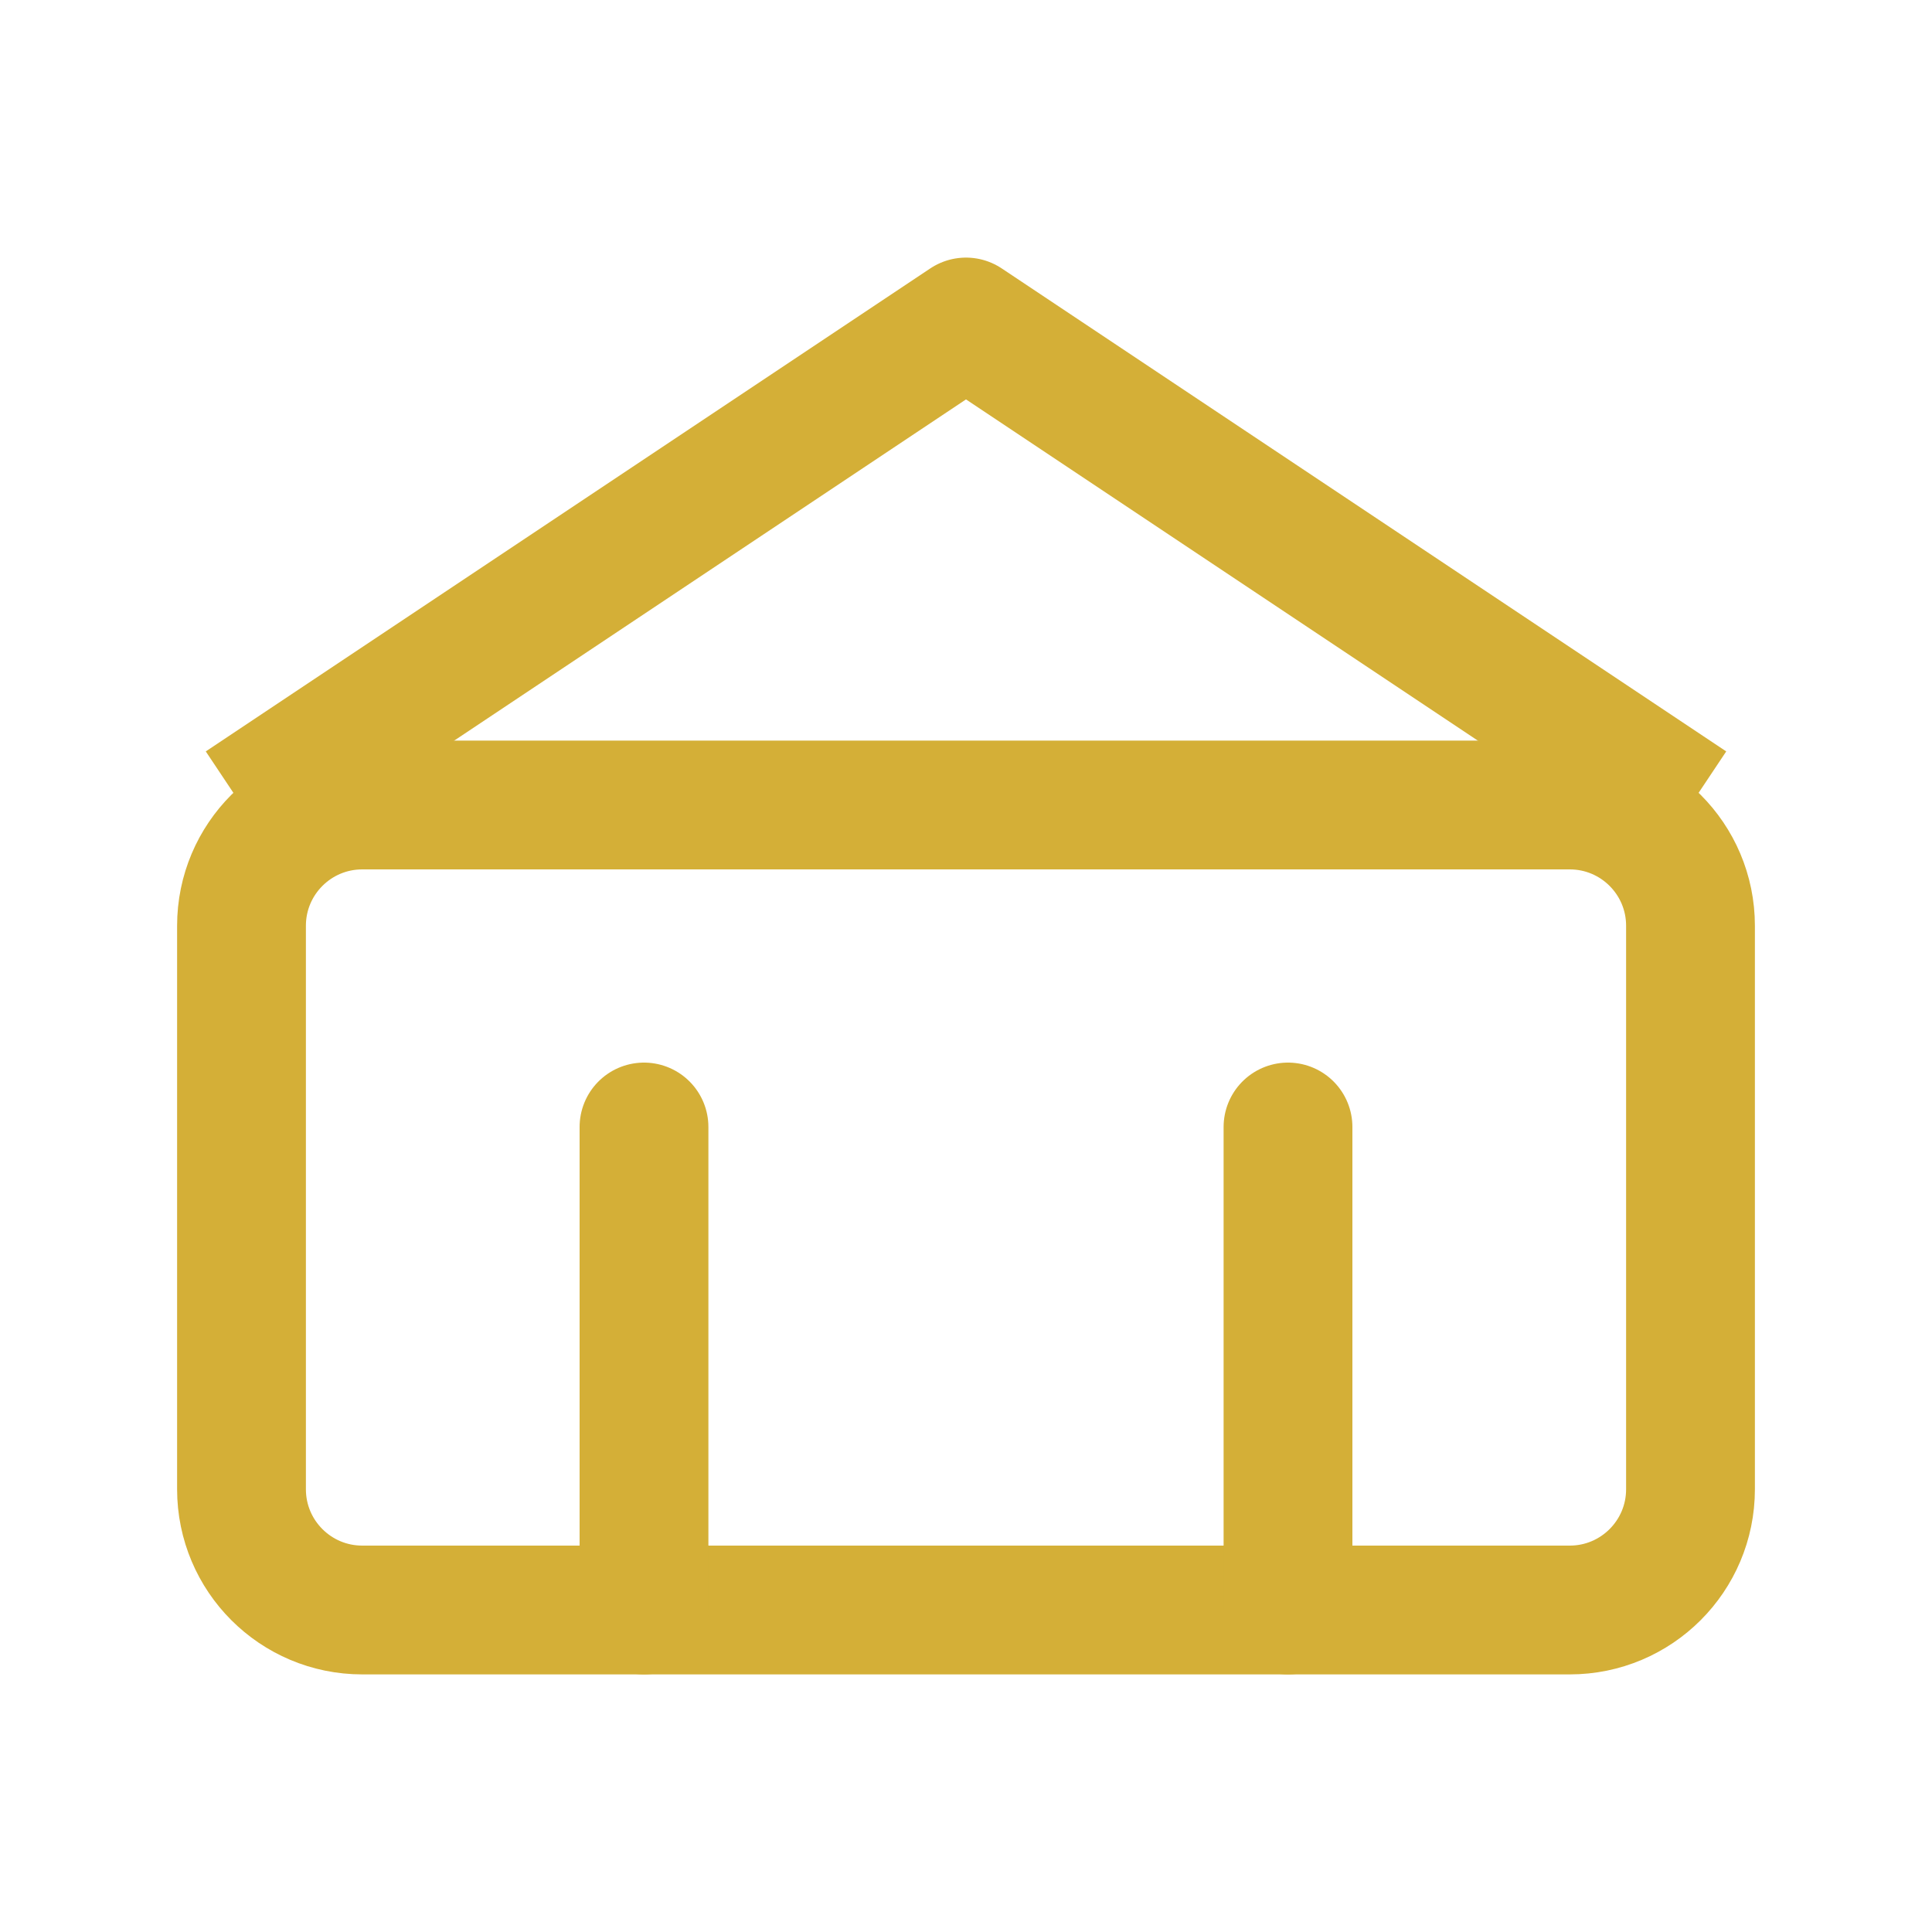
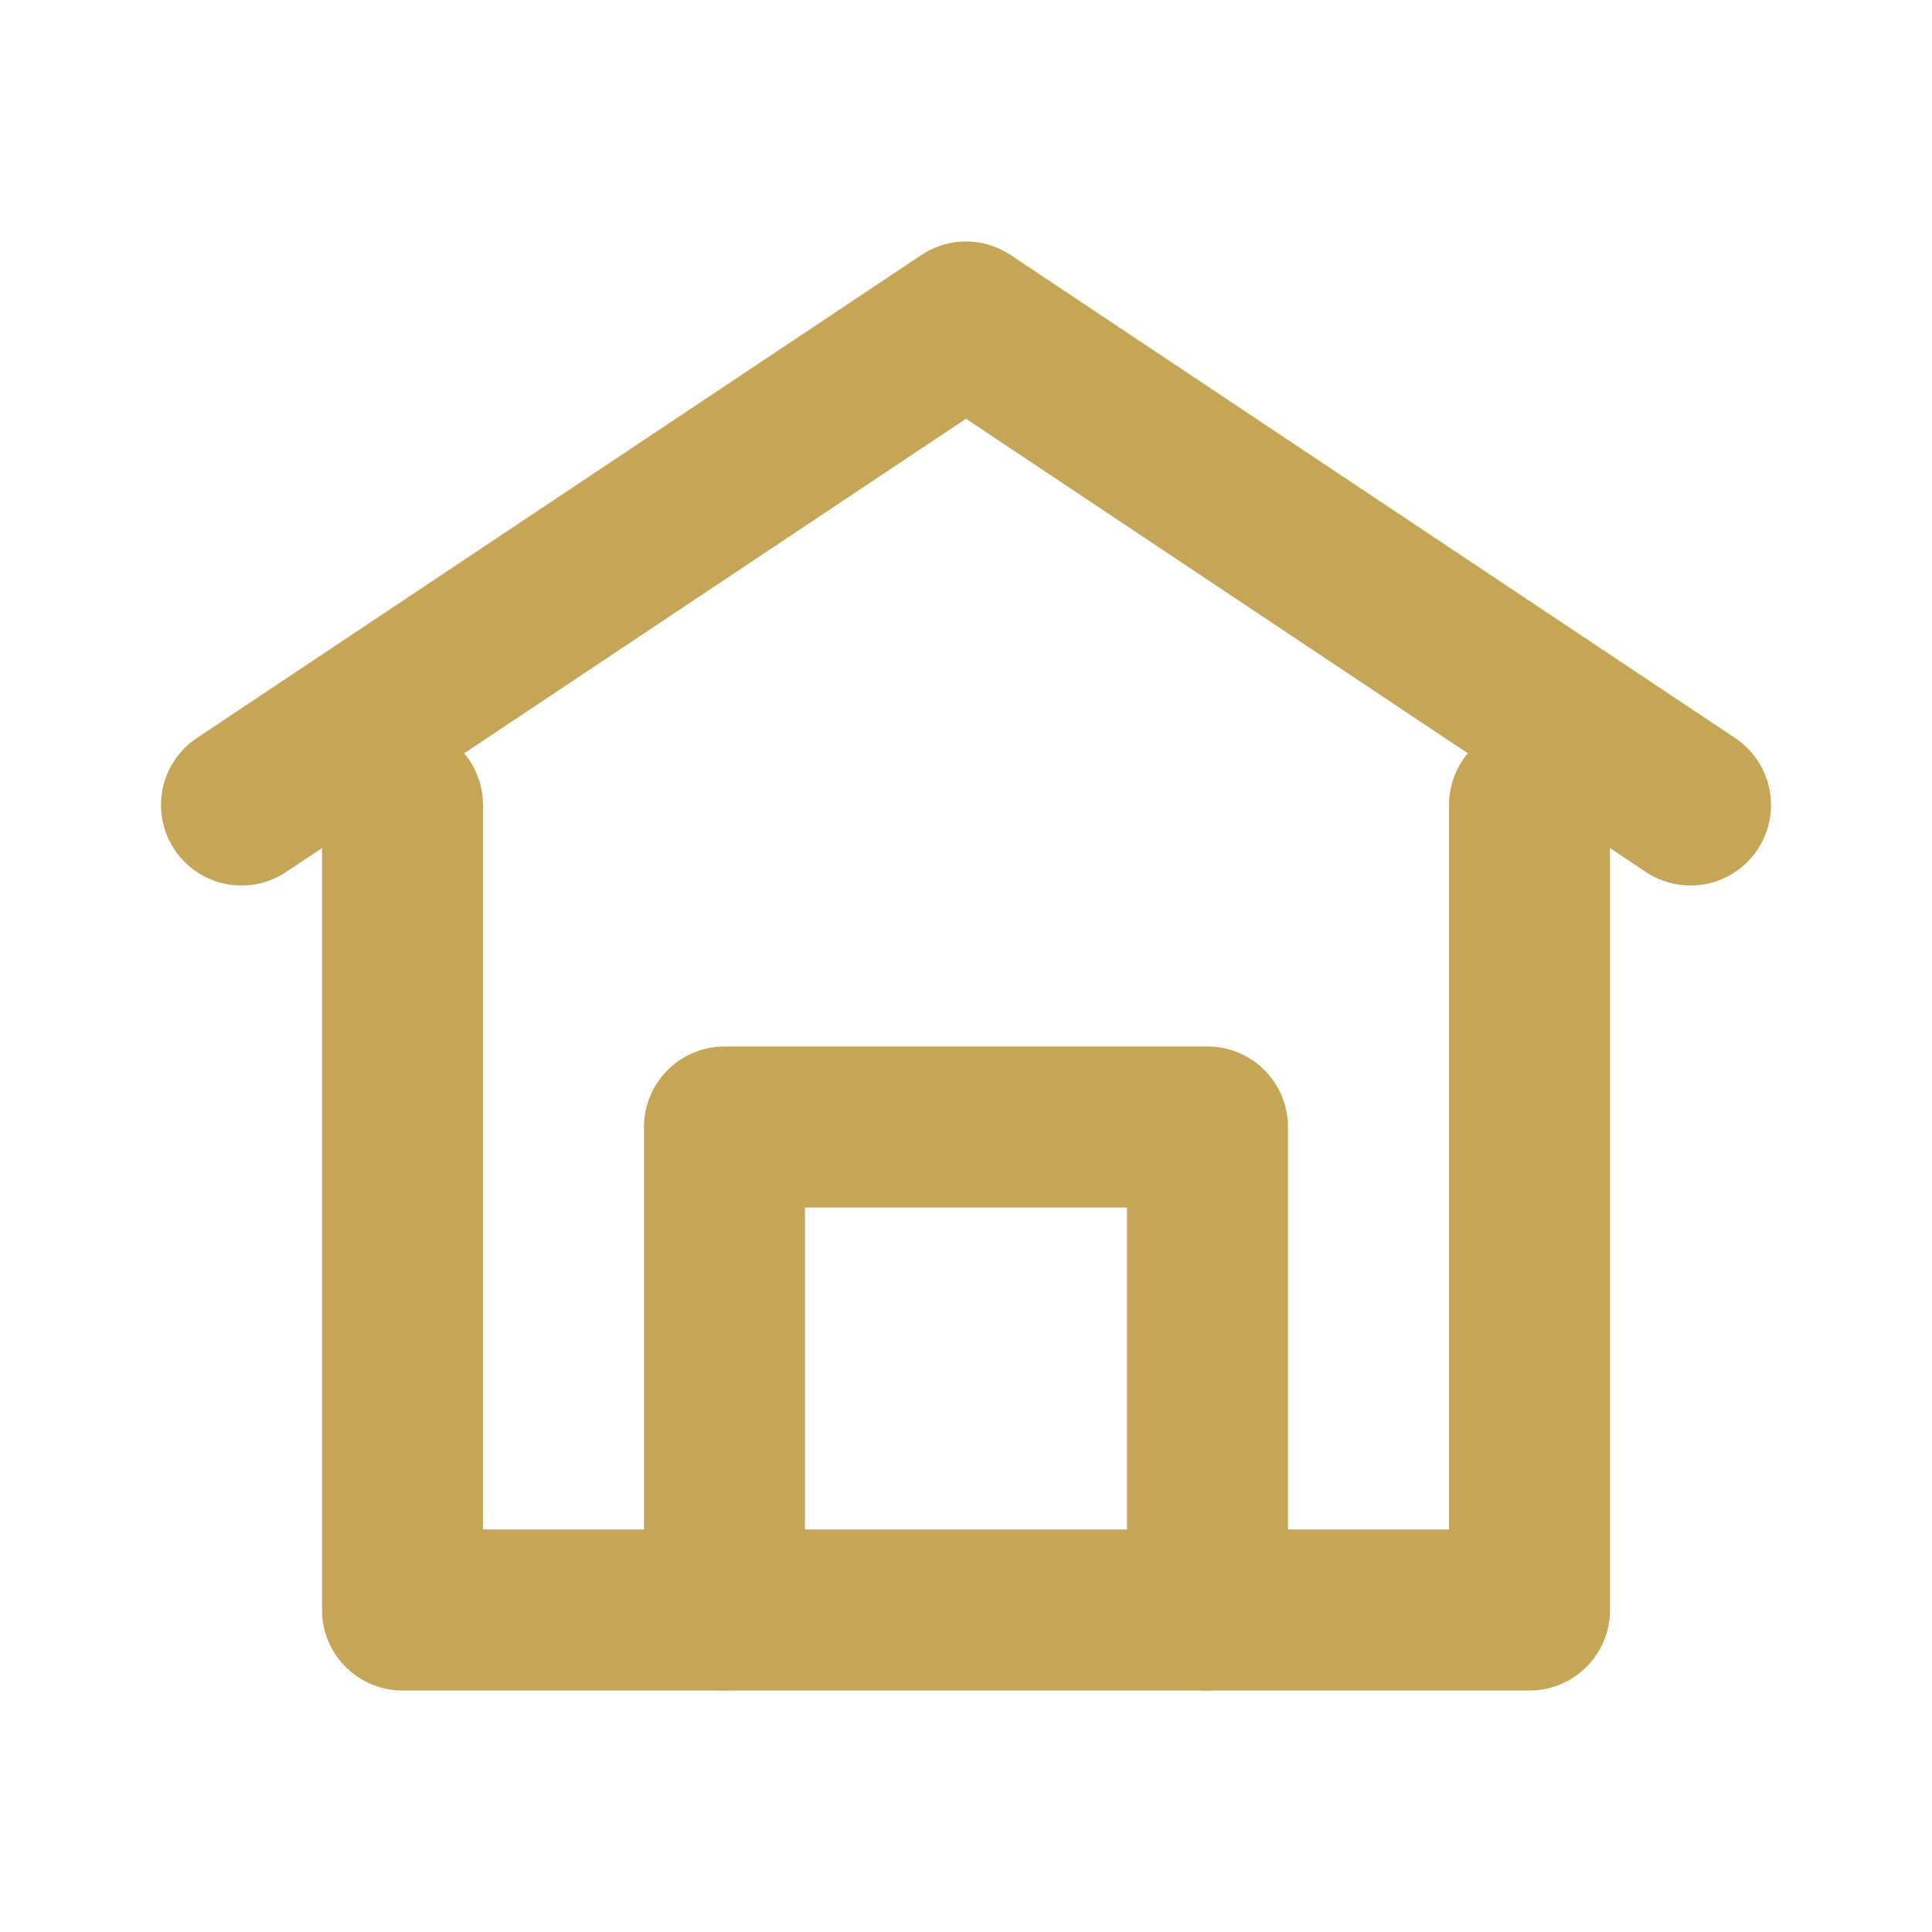
- <svg xmlns="http://www.w3.org/2000/svg" viewBox="0 0 24 24">
-   <rect x="3" y="10" width="18" height="10" rx="1.5" fill="none" stroke="#d4af37" stroke-width="1.6" />
-   <path d="M3 10L12 4l9 6" fill="none" stroke="#d4af37" stroke-width="1.6" stroke-linejoin="round" />
-   <path d="M8 20v-6m8 6v-6" stroke="#d4af37" stroke-width="1.6" stroke-linecap="round" />
+ <svg xmlns="http://www.w3.org/2000/svg" viewBox="0 0 24 24" width="48" height="48" fill="none" stroke="#C5A657" stroke-width="2" stroke-linecap="round" stroke-linejoin="round">
+   <path d="M3 10l9-6 9 6" />
+   <path d="M5 10v10h14V10" />
+   <path d="M9 20v-6h6v6" />
</svg>
